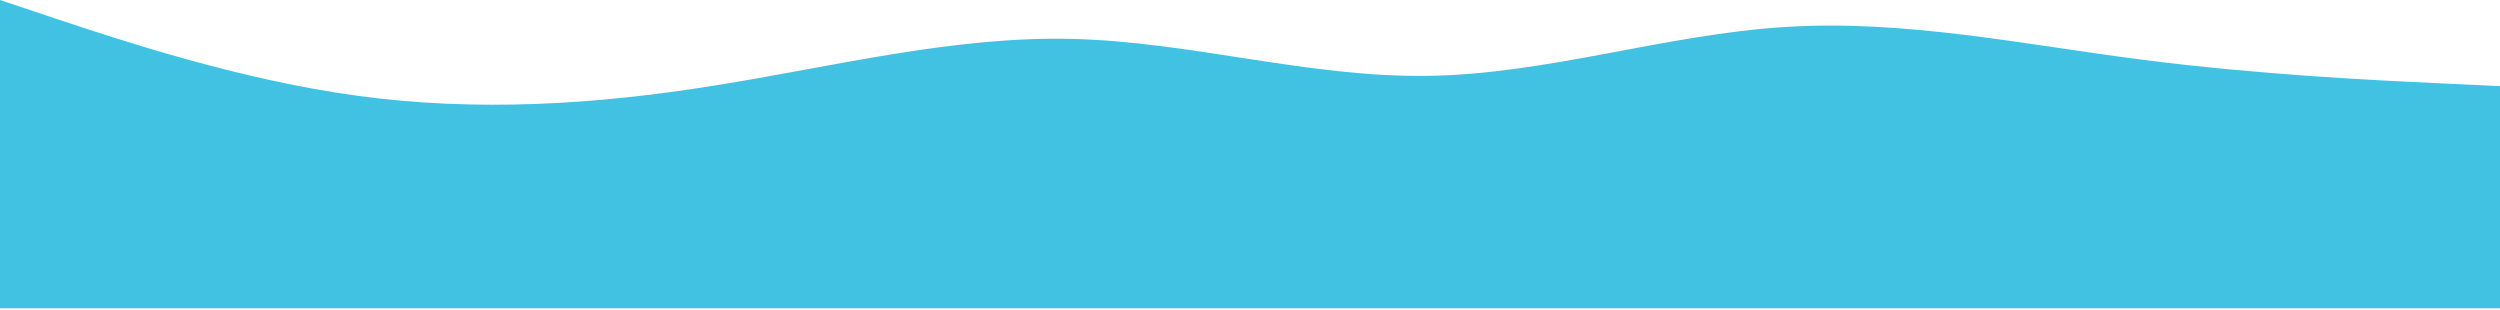
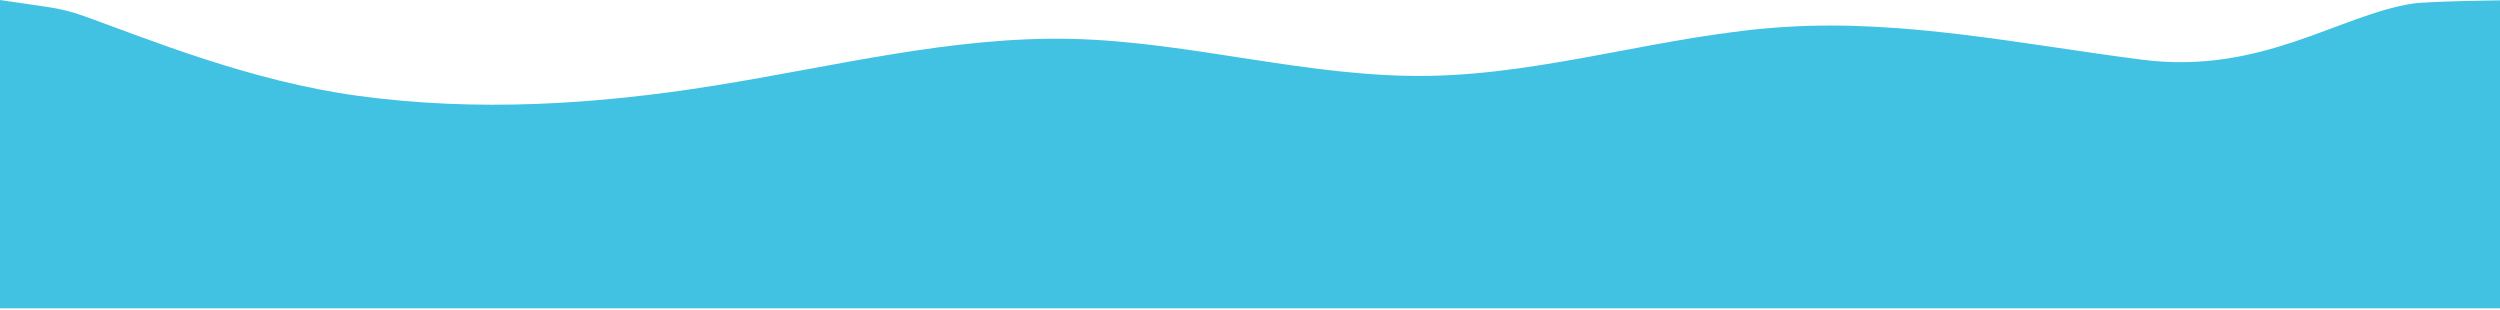
- <svg xmlns="http://www.w3.org/2000/svg" width="1440" height="178" viewBox="0 0 1440 178" fill="none">
-   <path d="M0 0L34.4 11.52C68.8 22.88 137.6 45.92 206.08 55.2C274.72 64.48 342.88 60.32 411.52 49.28C480 38.4 548.8 20.8 617.28 22.4C685.92 24 754.08 44.8 822.72 43.68C891.2 42.72 960 19.68 1028.48 15.52C1097.12 11.2 1165.28 25.6 1233.92 34.4C1302.4 43.2 1371.2 46.4 1405.6 48L1440 49.6V177.6H1405.6C1371.2 177.6 1302.4 177.6 1233.92 177.6C1165.28 177.6 1097.12 177.6 1028.48 177.6C960 177.6 891.2 177.6 822.72 177.6C754.08 177.6 685.92 177.6 617.28 177.6C548.8 177.6 480 177.6 411.52 177.6C342.88 177.6 274.72 177.6 206.08 177.6C137.6 177.6 68.8 177.6 34.4 177.6H0V0Z" fill="#42C2E2" />
+ <svg xmlns="http://www.w3.org/2000/svg" version="1.1" id="Calque_1" x="0px" y="0px" viewBox="0 0 1440 178" style="enable-background:new 0 0 1440 178;" xml:space="preserve">
+   <style type="text/css">
+ 	.st0{fill:#42C2E2;}
+ </style>
+   <path class="st0" d="M0,0l27.9,4.1c7,1,13.9,2.8,20.6,5.2c36.2,13,95.7,37.5,157.7,45.9c68.6,9.3,136.8,5.1,205.4-5.9  C480,38.4,548.8,20.8,617.3,22.4c68.6,1.6,136.8,22.4,205.4,21.3c68.5-1,137.3-24,205.8-28.2c68.6-4.3,136.8,10.1,205.4,18.9  c68.5,8.8,113.5-25.8,155.7-32.3c9-1.4,50.4-1.9,50.4-1.9v177.4h-34.4c-34.4,0-103.2,0-171.7,0c-68.6,0-136.8,0-205.4,0  c-68.5,0-137.3,0-205.8,0c-68.6,0-136.8,0-205.4,0c-68.5,0-137.3,0-205.8,0c-68.6,0-136.8,0-205.4,0c-68.5,0-137.3,0-171.7,0H0V0z" />
</svg>
